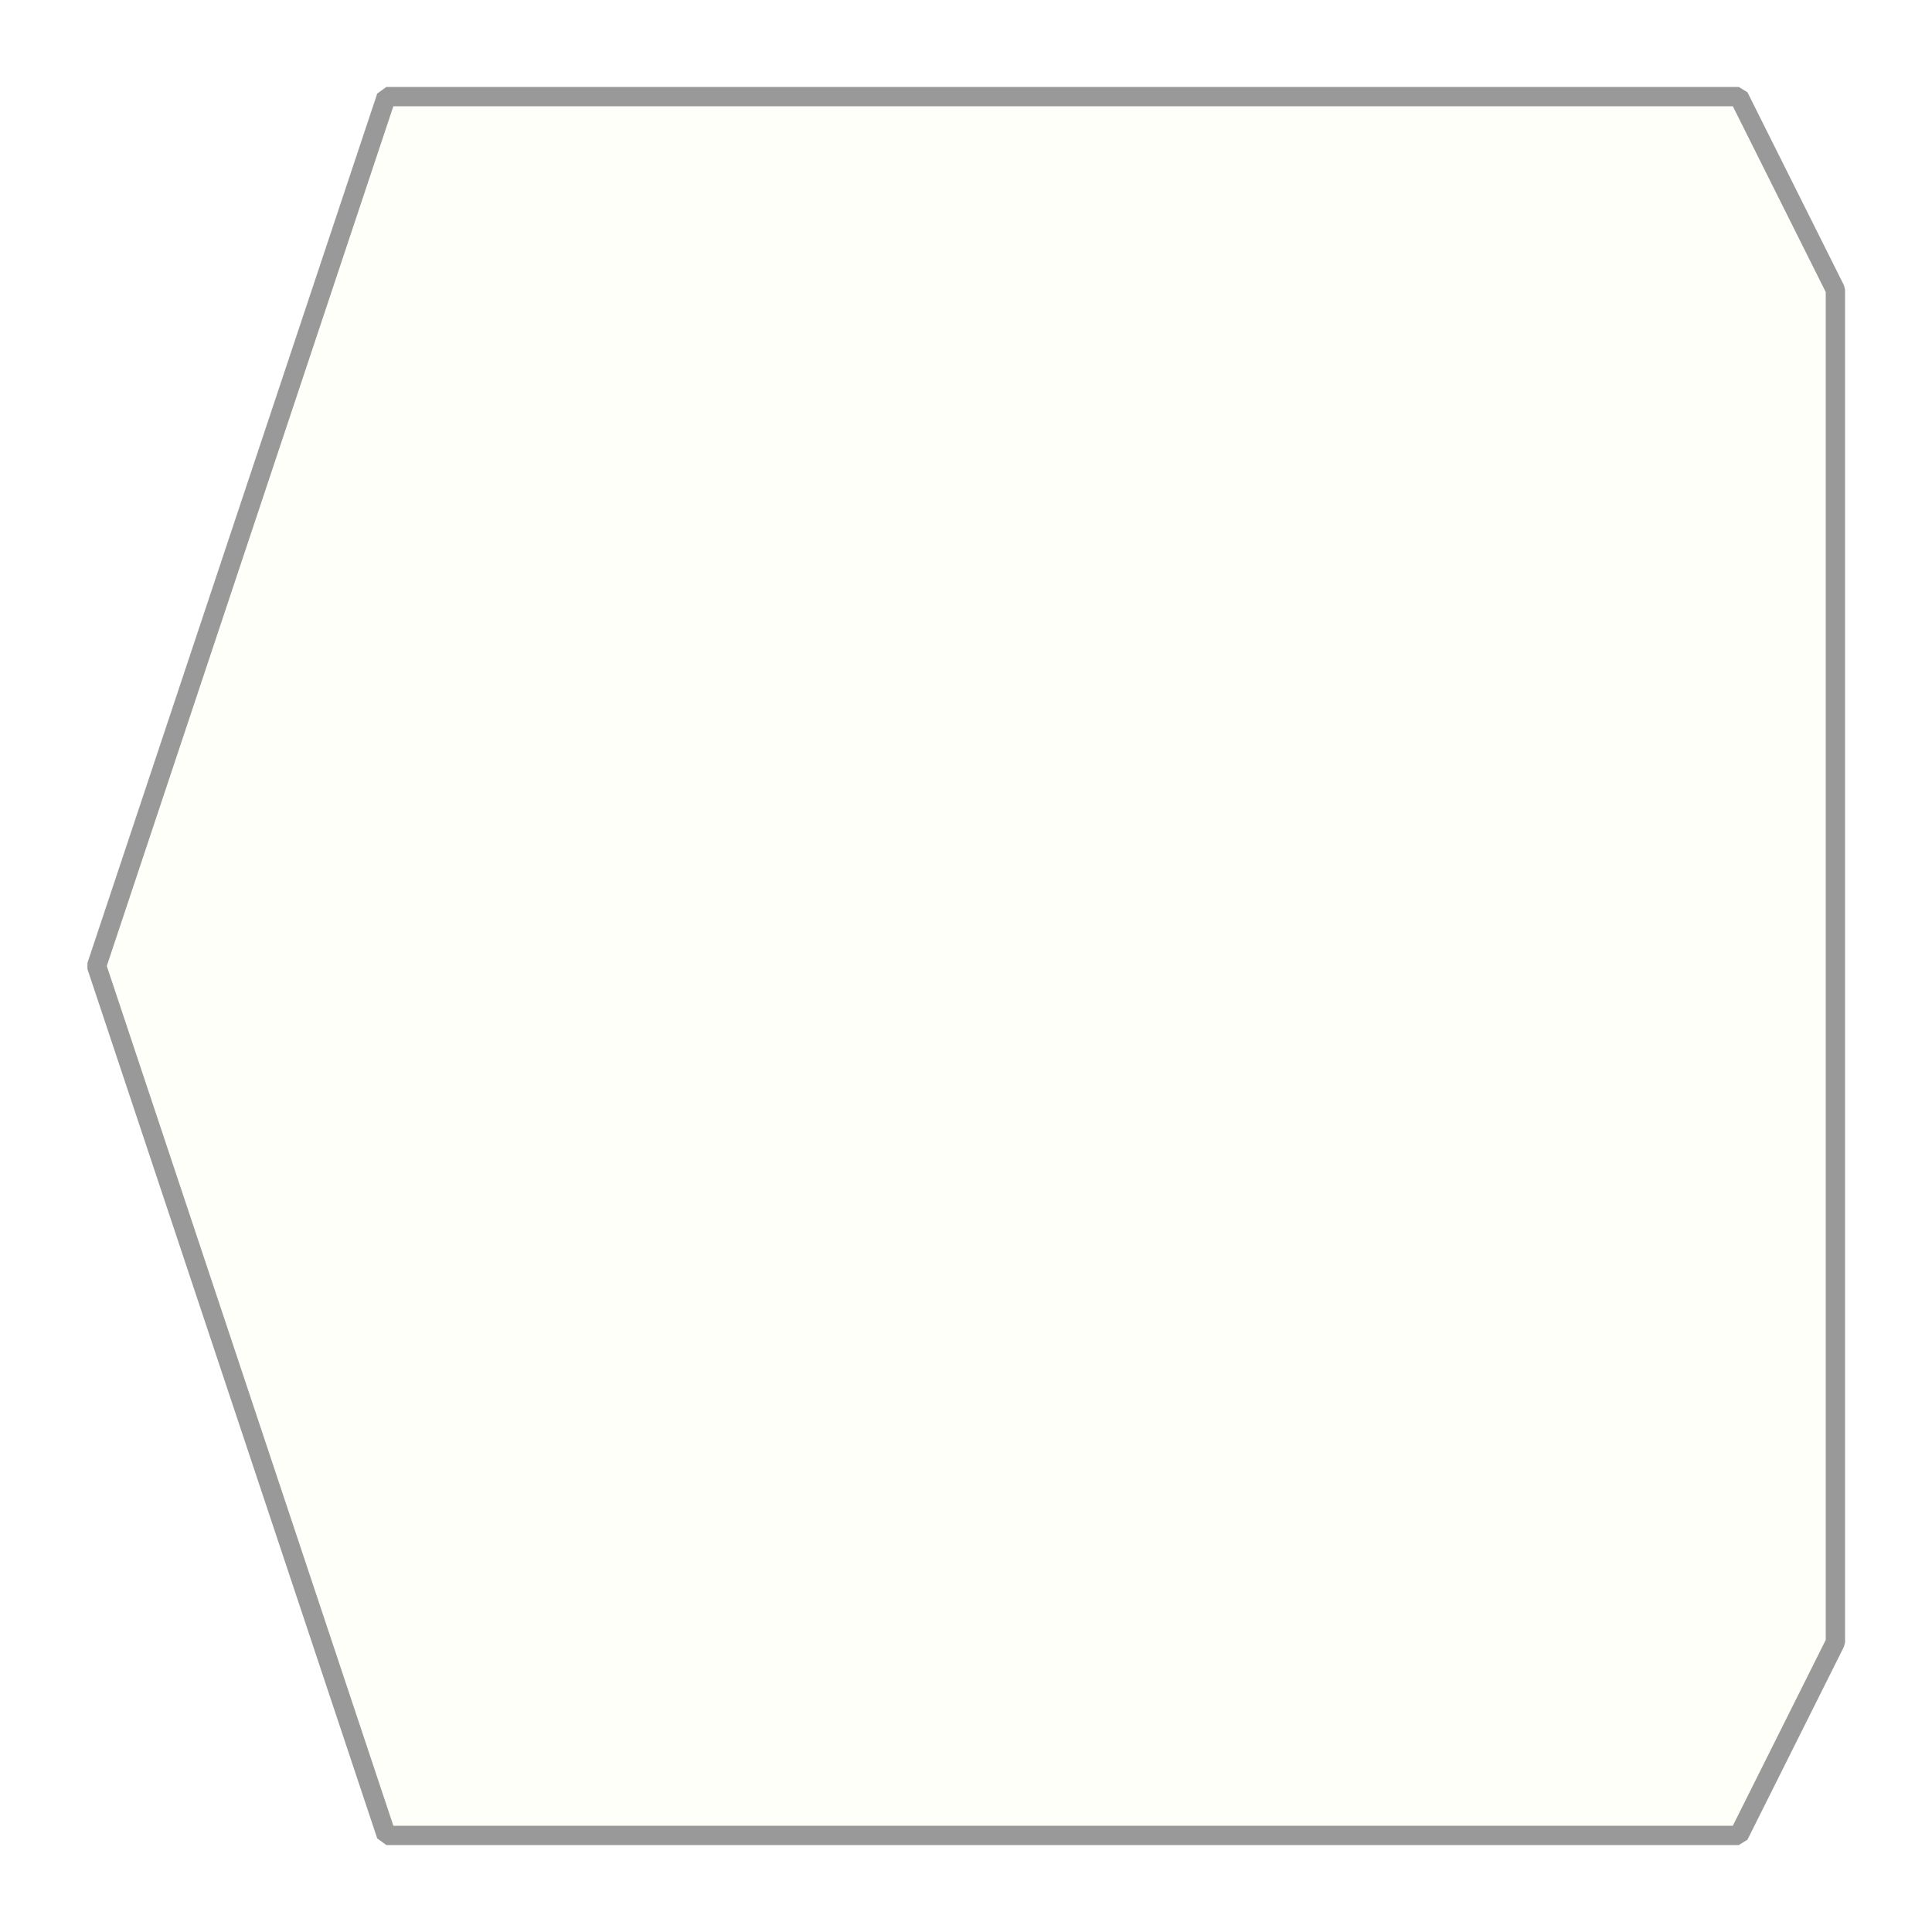
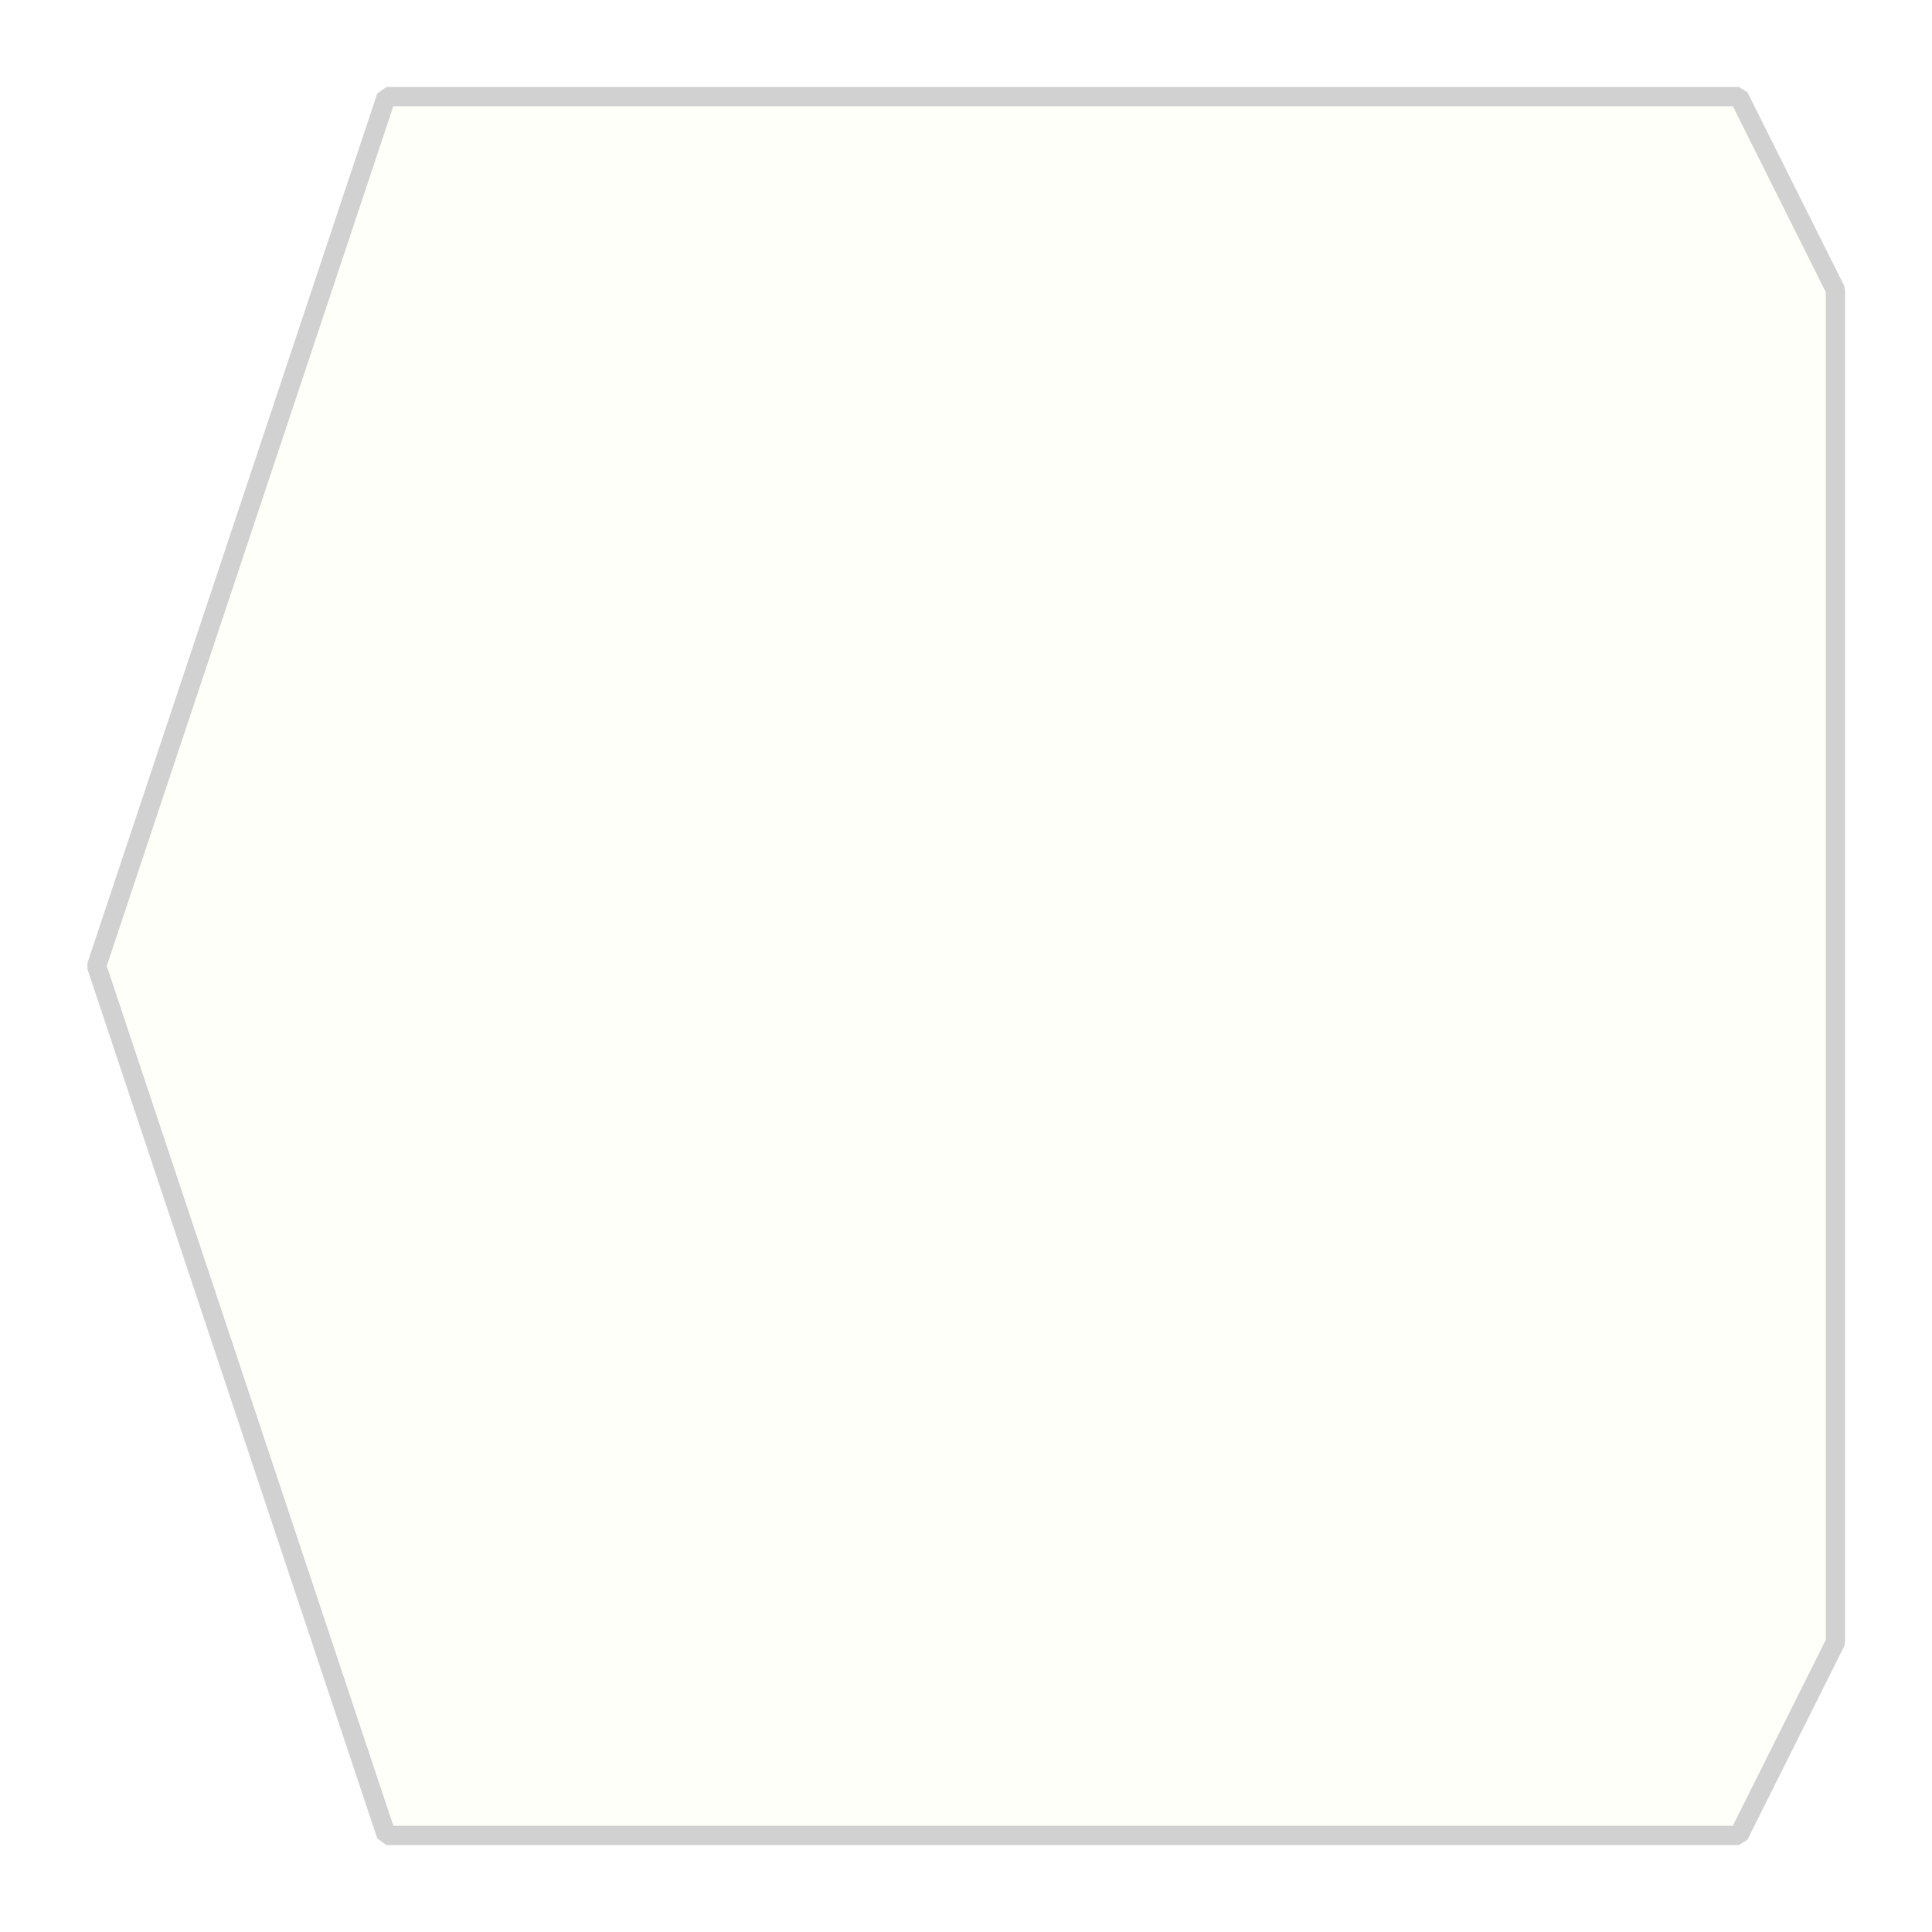
<svg xmlns="http://www.w3.org/2000/svg" baseProfile="full" class="svg" contentScriptType="text/ecmascript" contentStyleType="text/css" preserveAspectRatio="none" version="1.2" viewBox="0 0 100 100" xlink="http://www.w3.org/1999/xlink" zoomAndPan="disable">
-   <polygon class="tab" fill="#fffffa" points="20.0,95.0 5.0,50.0 20.0,5.0 90.0,5.0 95.0,15.0 95.0,85.0 90.0,95.0" stroke-linejoin="bevel" stroke-width="1px" stroke="#999" vector-effect="non-scaling-stroke" />
+   <polygon class="tab" fill="#fffffa" points="20.0,95.0 5.0,50.0 20.0,5.0 90.0,5.0 95.0,15.0 95.0,85.0 90.0,95.0" stroke-linejoin="bevel" stroke-width="1px" stroke="#d1d1d1" vector-effect="non-scaling-stroke" />
  <polygon class="insert" fill="#FFEA00" points="25.0,95.0 10.0,50.0 25.0,5.0" stroke-linejoin="bevel" stroke-width=".5px" stroke="black" vector-effect="non-scaling-stroke" visibility="hidden" />
</svg>
